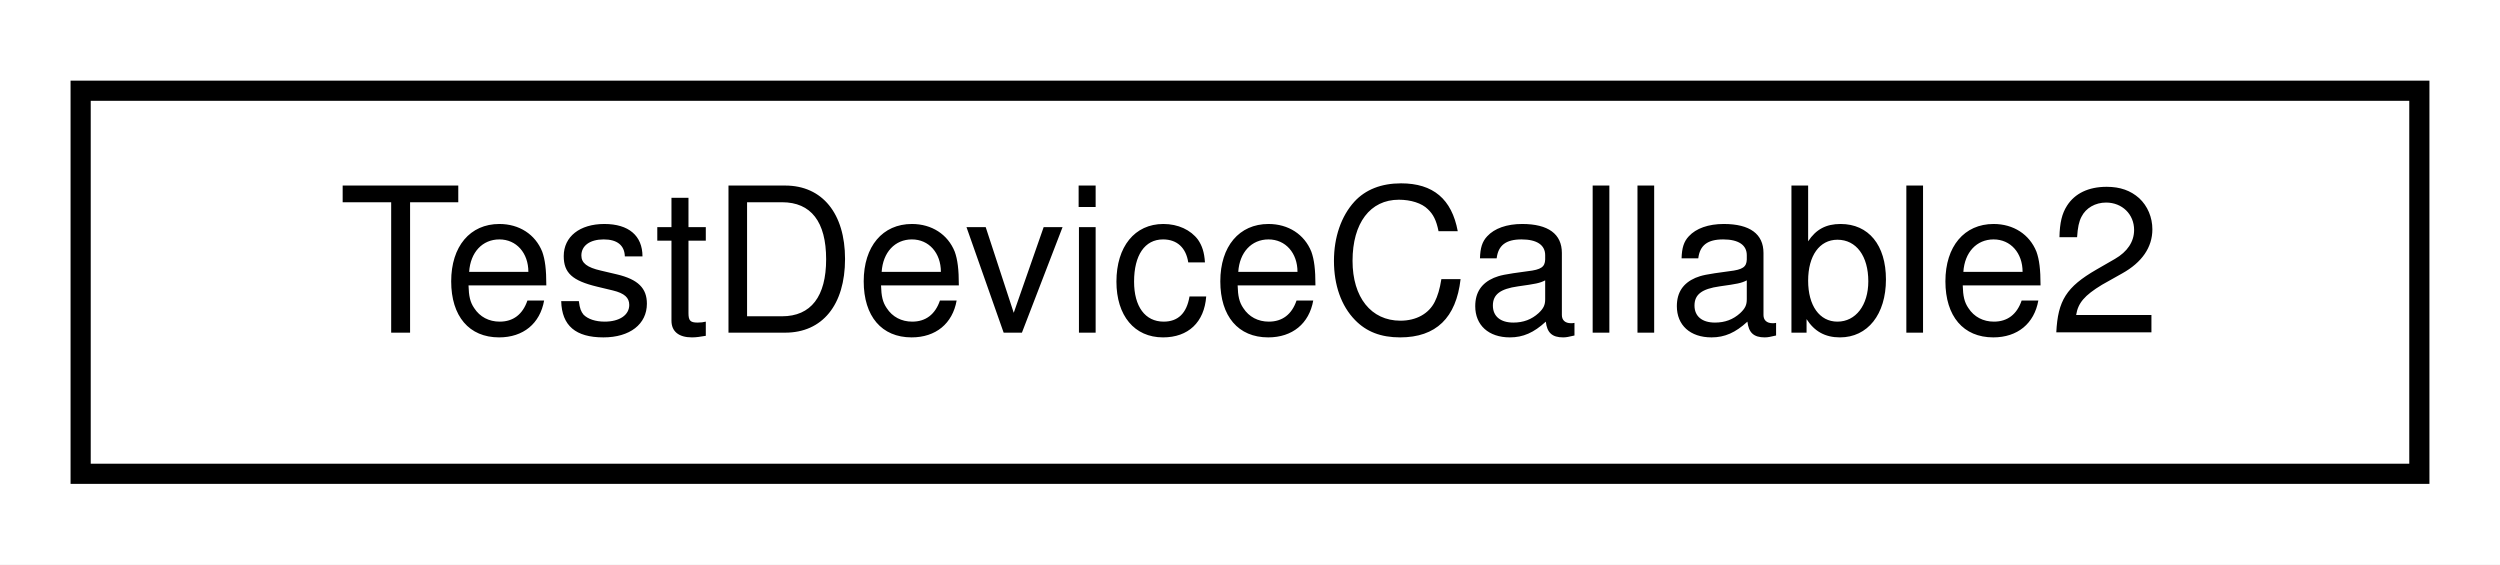
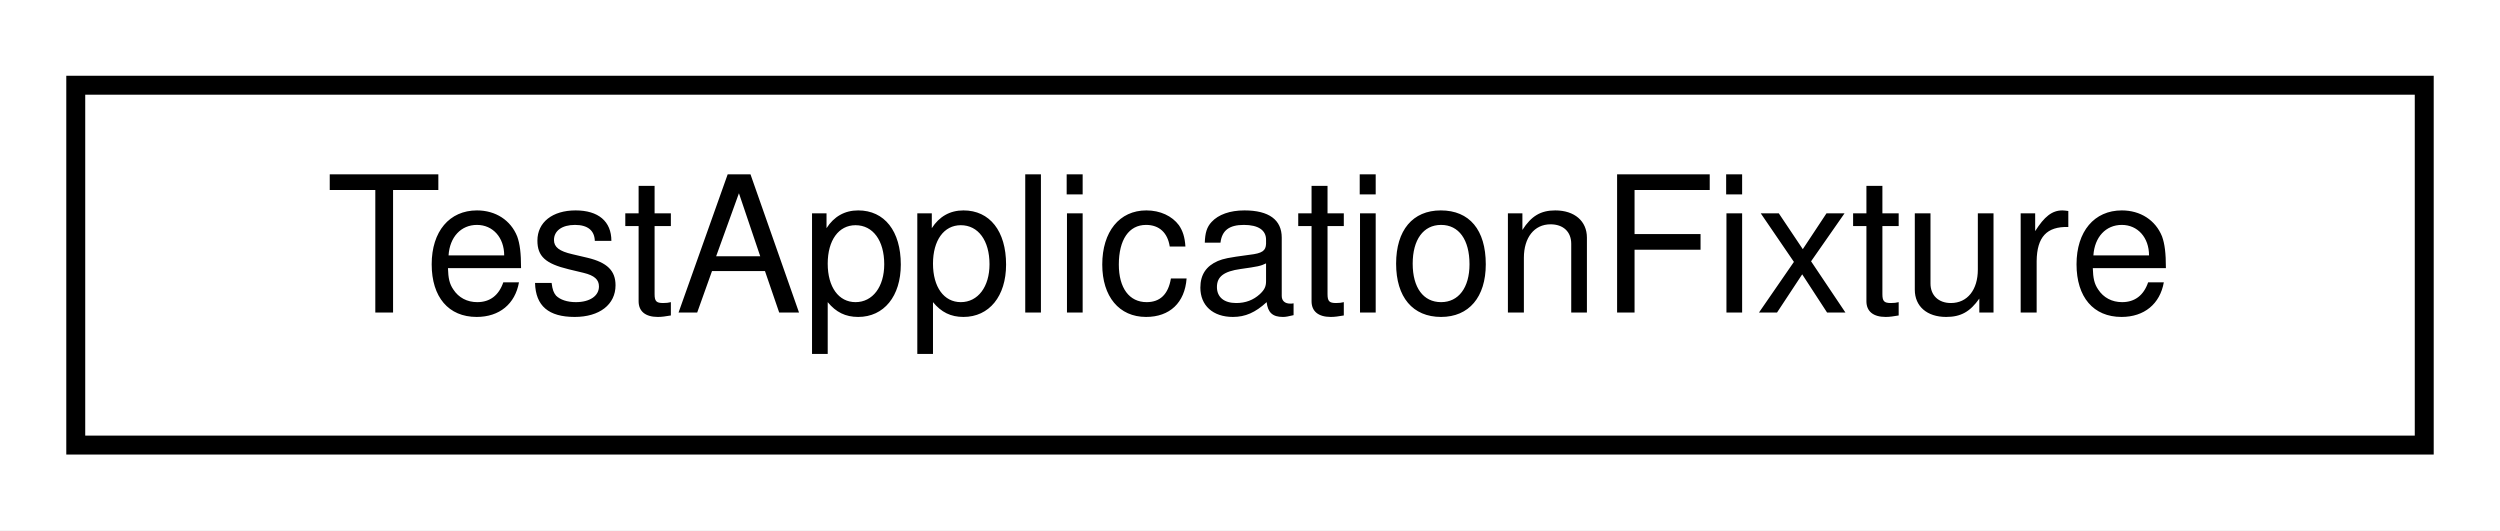
- <svg xmlns="http://www.w3.org/2000/svg" xmlns:xlink="http://www.w3.org/1999/xlink" width="124pt" height="28pt" viewBox="0.00 0.00 124.00 28.00">
+ <svg xmlns="http://www.w3.org/2000/svg" xmlns:xlink="http://www.w3.org/1999/xlink" width="132pt" height="28pt" viewBox="0.00 0.00 132.00 28.00">
  <g id="graph0" class="graph" transform="scale(1 1) rotate(0) translate(4 24)">
-     <polygon fill="#ffffff" stroke="transparent" points="-4,4 -4,-24 120,-24 120,4 -4,4" />
+     <polygon fill="#ffffff" stroke="transparent" points="-4,4 -4,-24 128,-24 128,4 -4,4" />
    <g id="node1" class="node">
      <g id="a_node1">
-         <a xlink:href="struct_test_device_callable2.html" target="_top" xlink:title="TestDeviceCallable2">
-           <polygon fill="#ffffff" stroke="#000000" points="0,-.5 0,-19.5 116,-19.5 116,-.5 0,-.5" />
-           <text text-anchor="middle" x="58" y="-7.5" font-family="Helvetica,sans-Serif" font-size="10.00" fill="#000000">TestDeviceCallable2</text>
+         <a xlink:href="struct_test_application_fixture.html" target="_top" xlink:title="TestApplicationFixture">
+           <polygon fill="#ffffff" stroke="#000000" points="0,-.5 0,-19.5 124,-19.5 124,-.5 0,-.5" />
+           <text text-anchor="middle" x="62" y="-7.5" font-family="Helvetica,sans-Serif" font-size="10.00" fill="#000000">TestApplicationFixture</text>
        </a>
      </g>
    </g>
  </g>
</svg>
